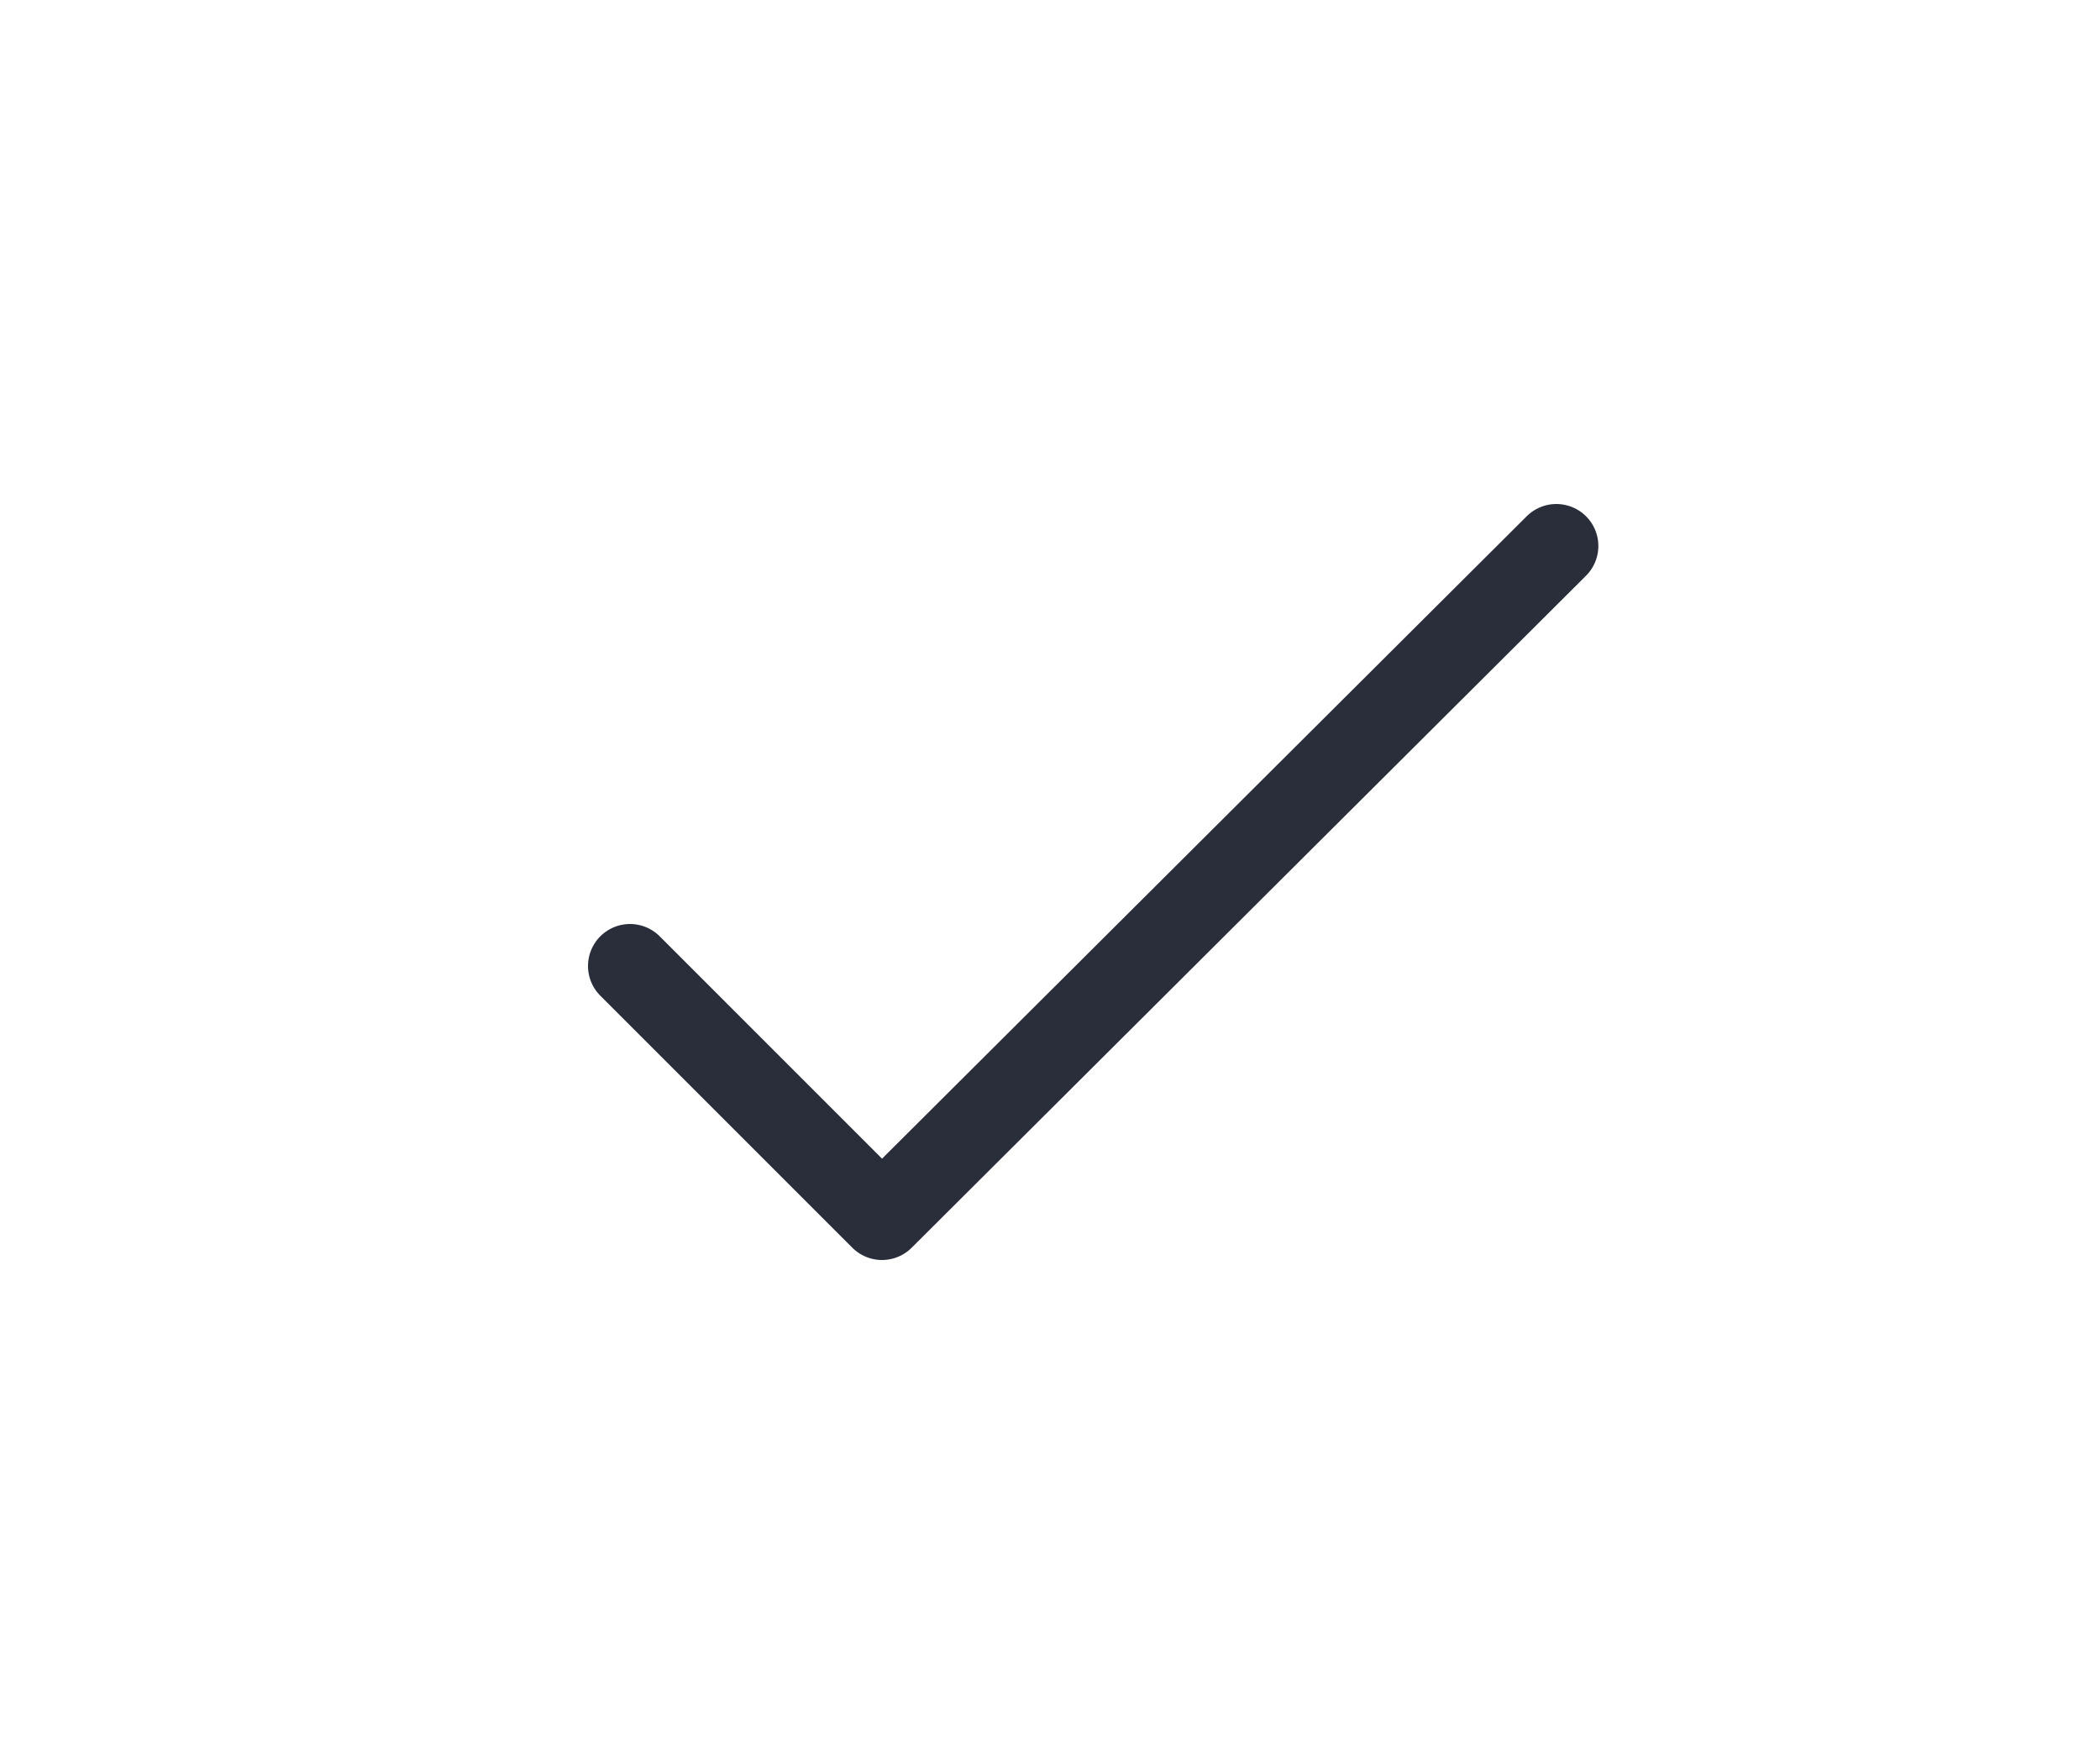
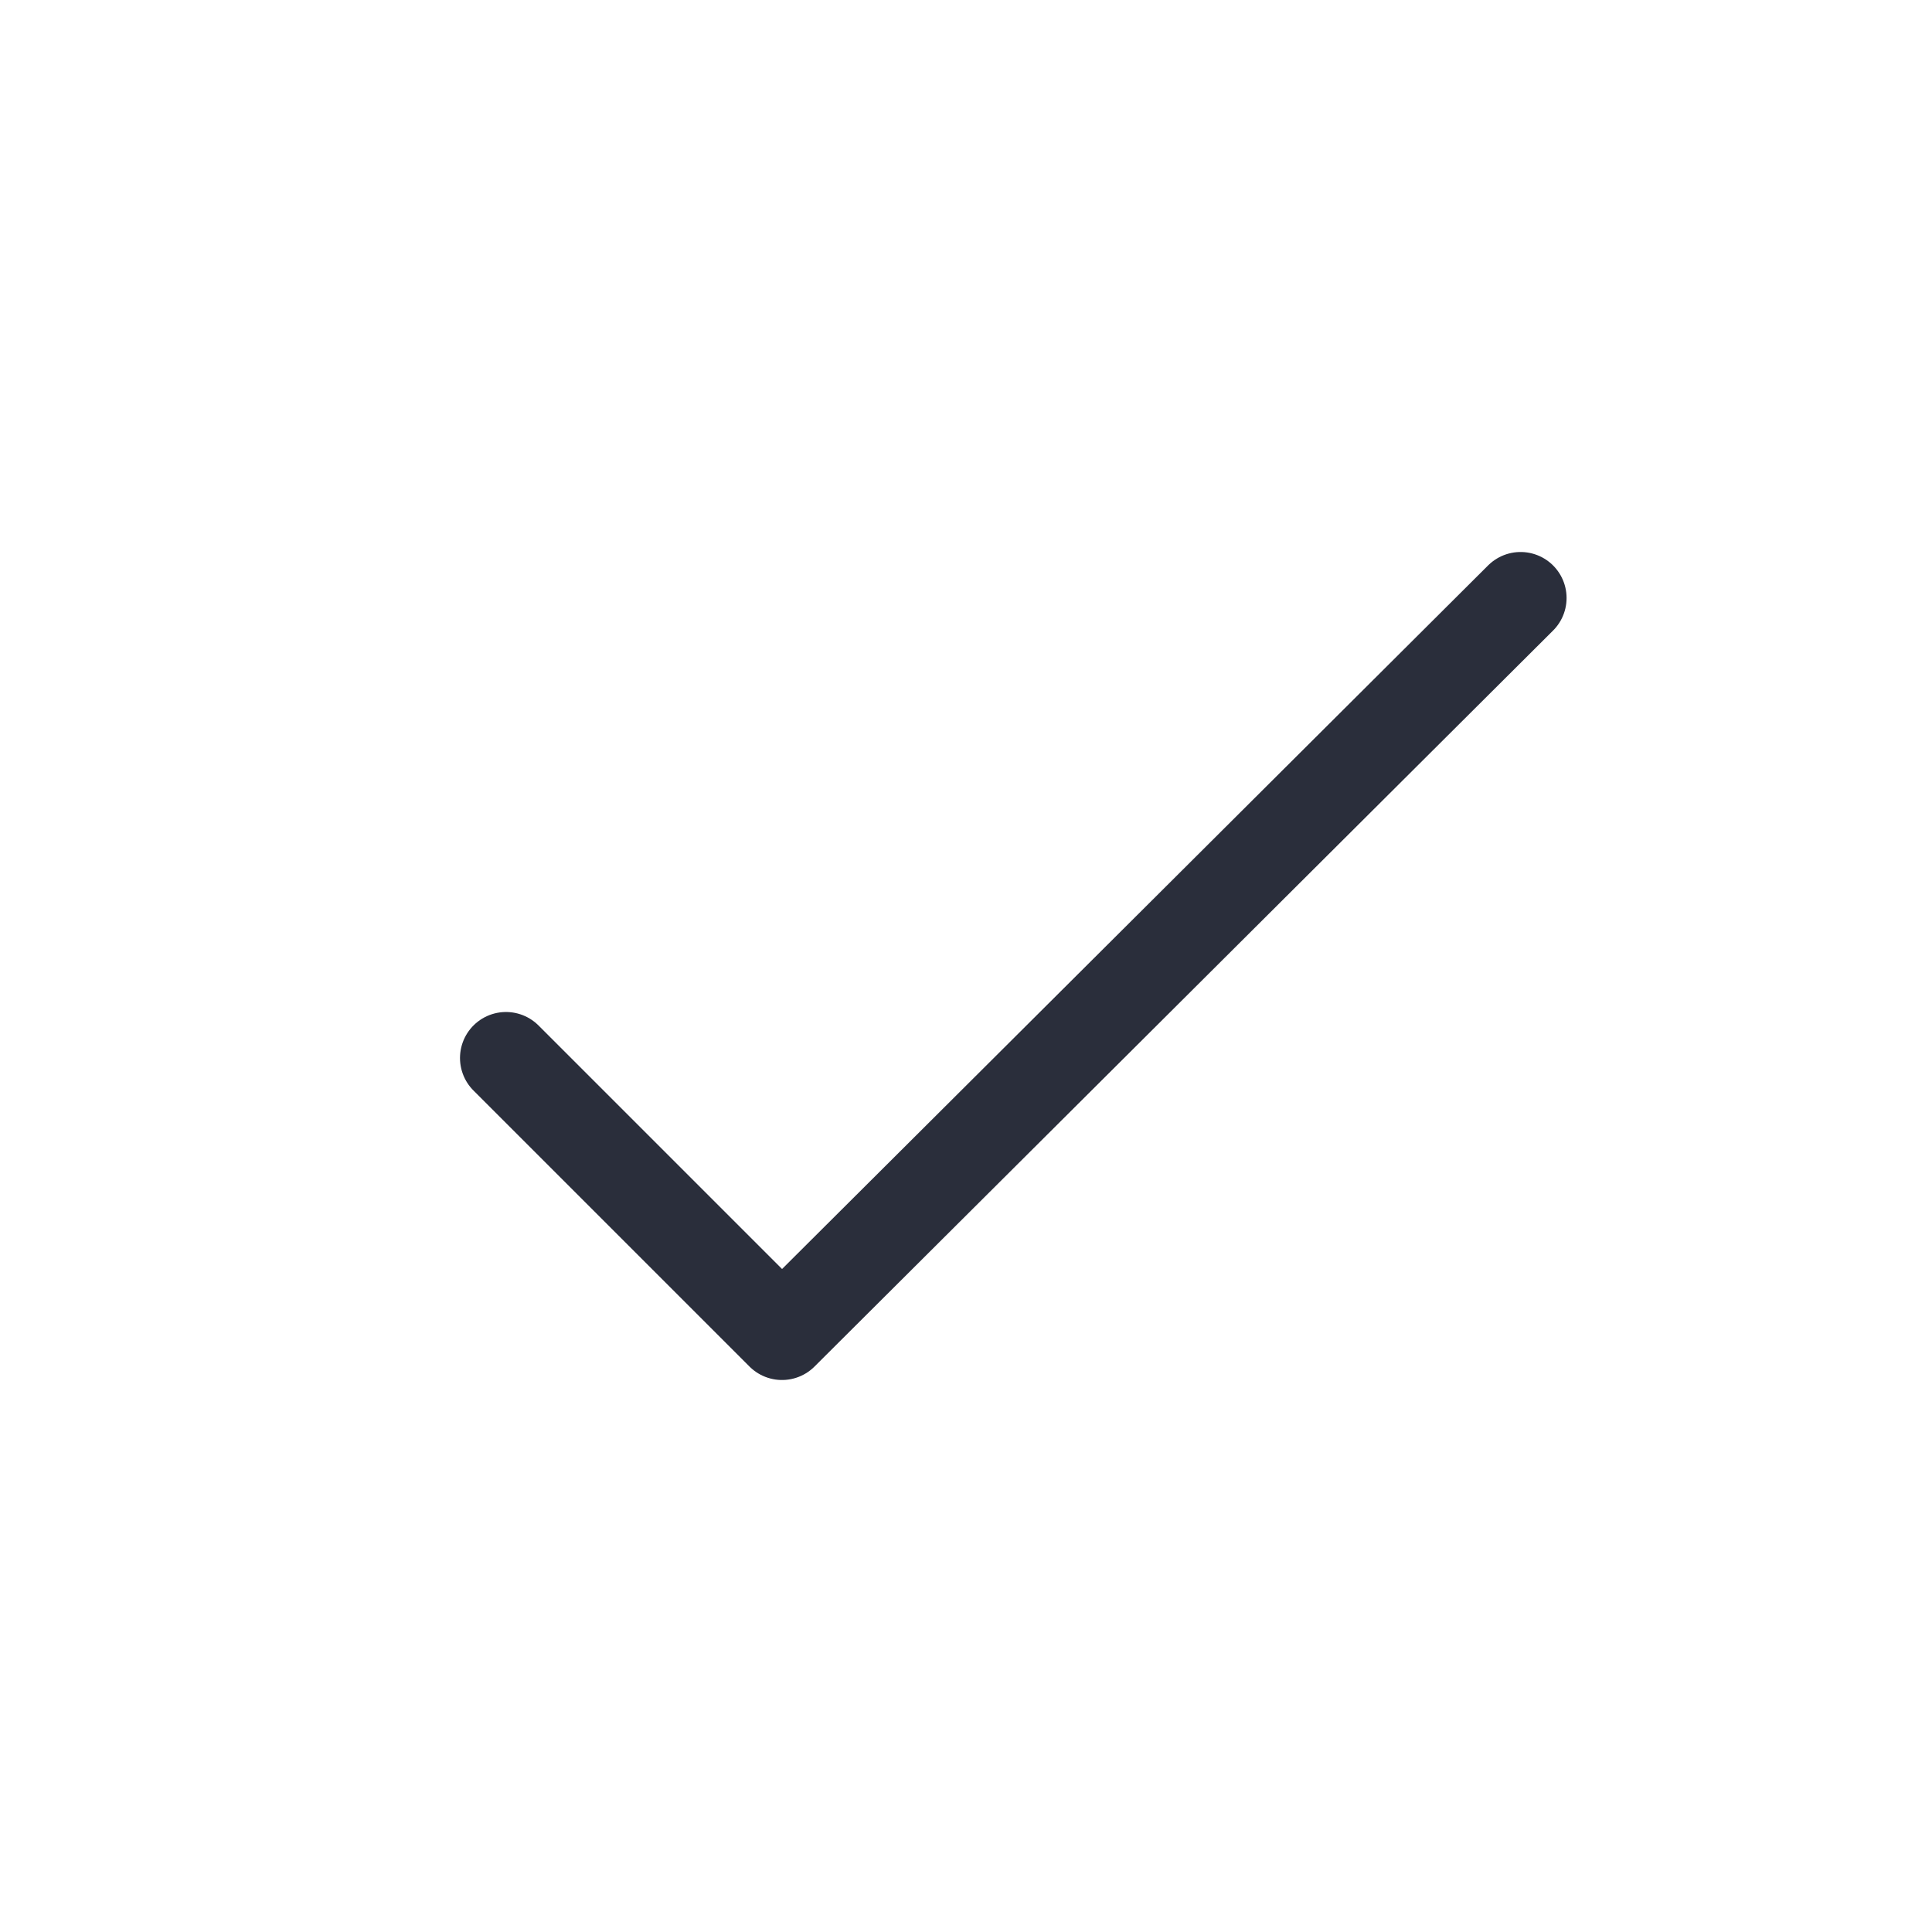
- <svg xmlns="http://www.w3.org/2000/svg" height="21" viewBox="0 0 21 21" width="25">
+ <svg xmlns="http://www.w3.org/2000/svg" height="21" viewBox="0 0 21 21" width="21">
  <path d="m.5 5.5 3 3 8.028-8" fill="none" stroke="#2a2e3b" stroke-linecap="round" stroke-linejoin="round" transform="translate(5 6)" />
</svg>
